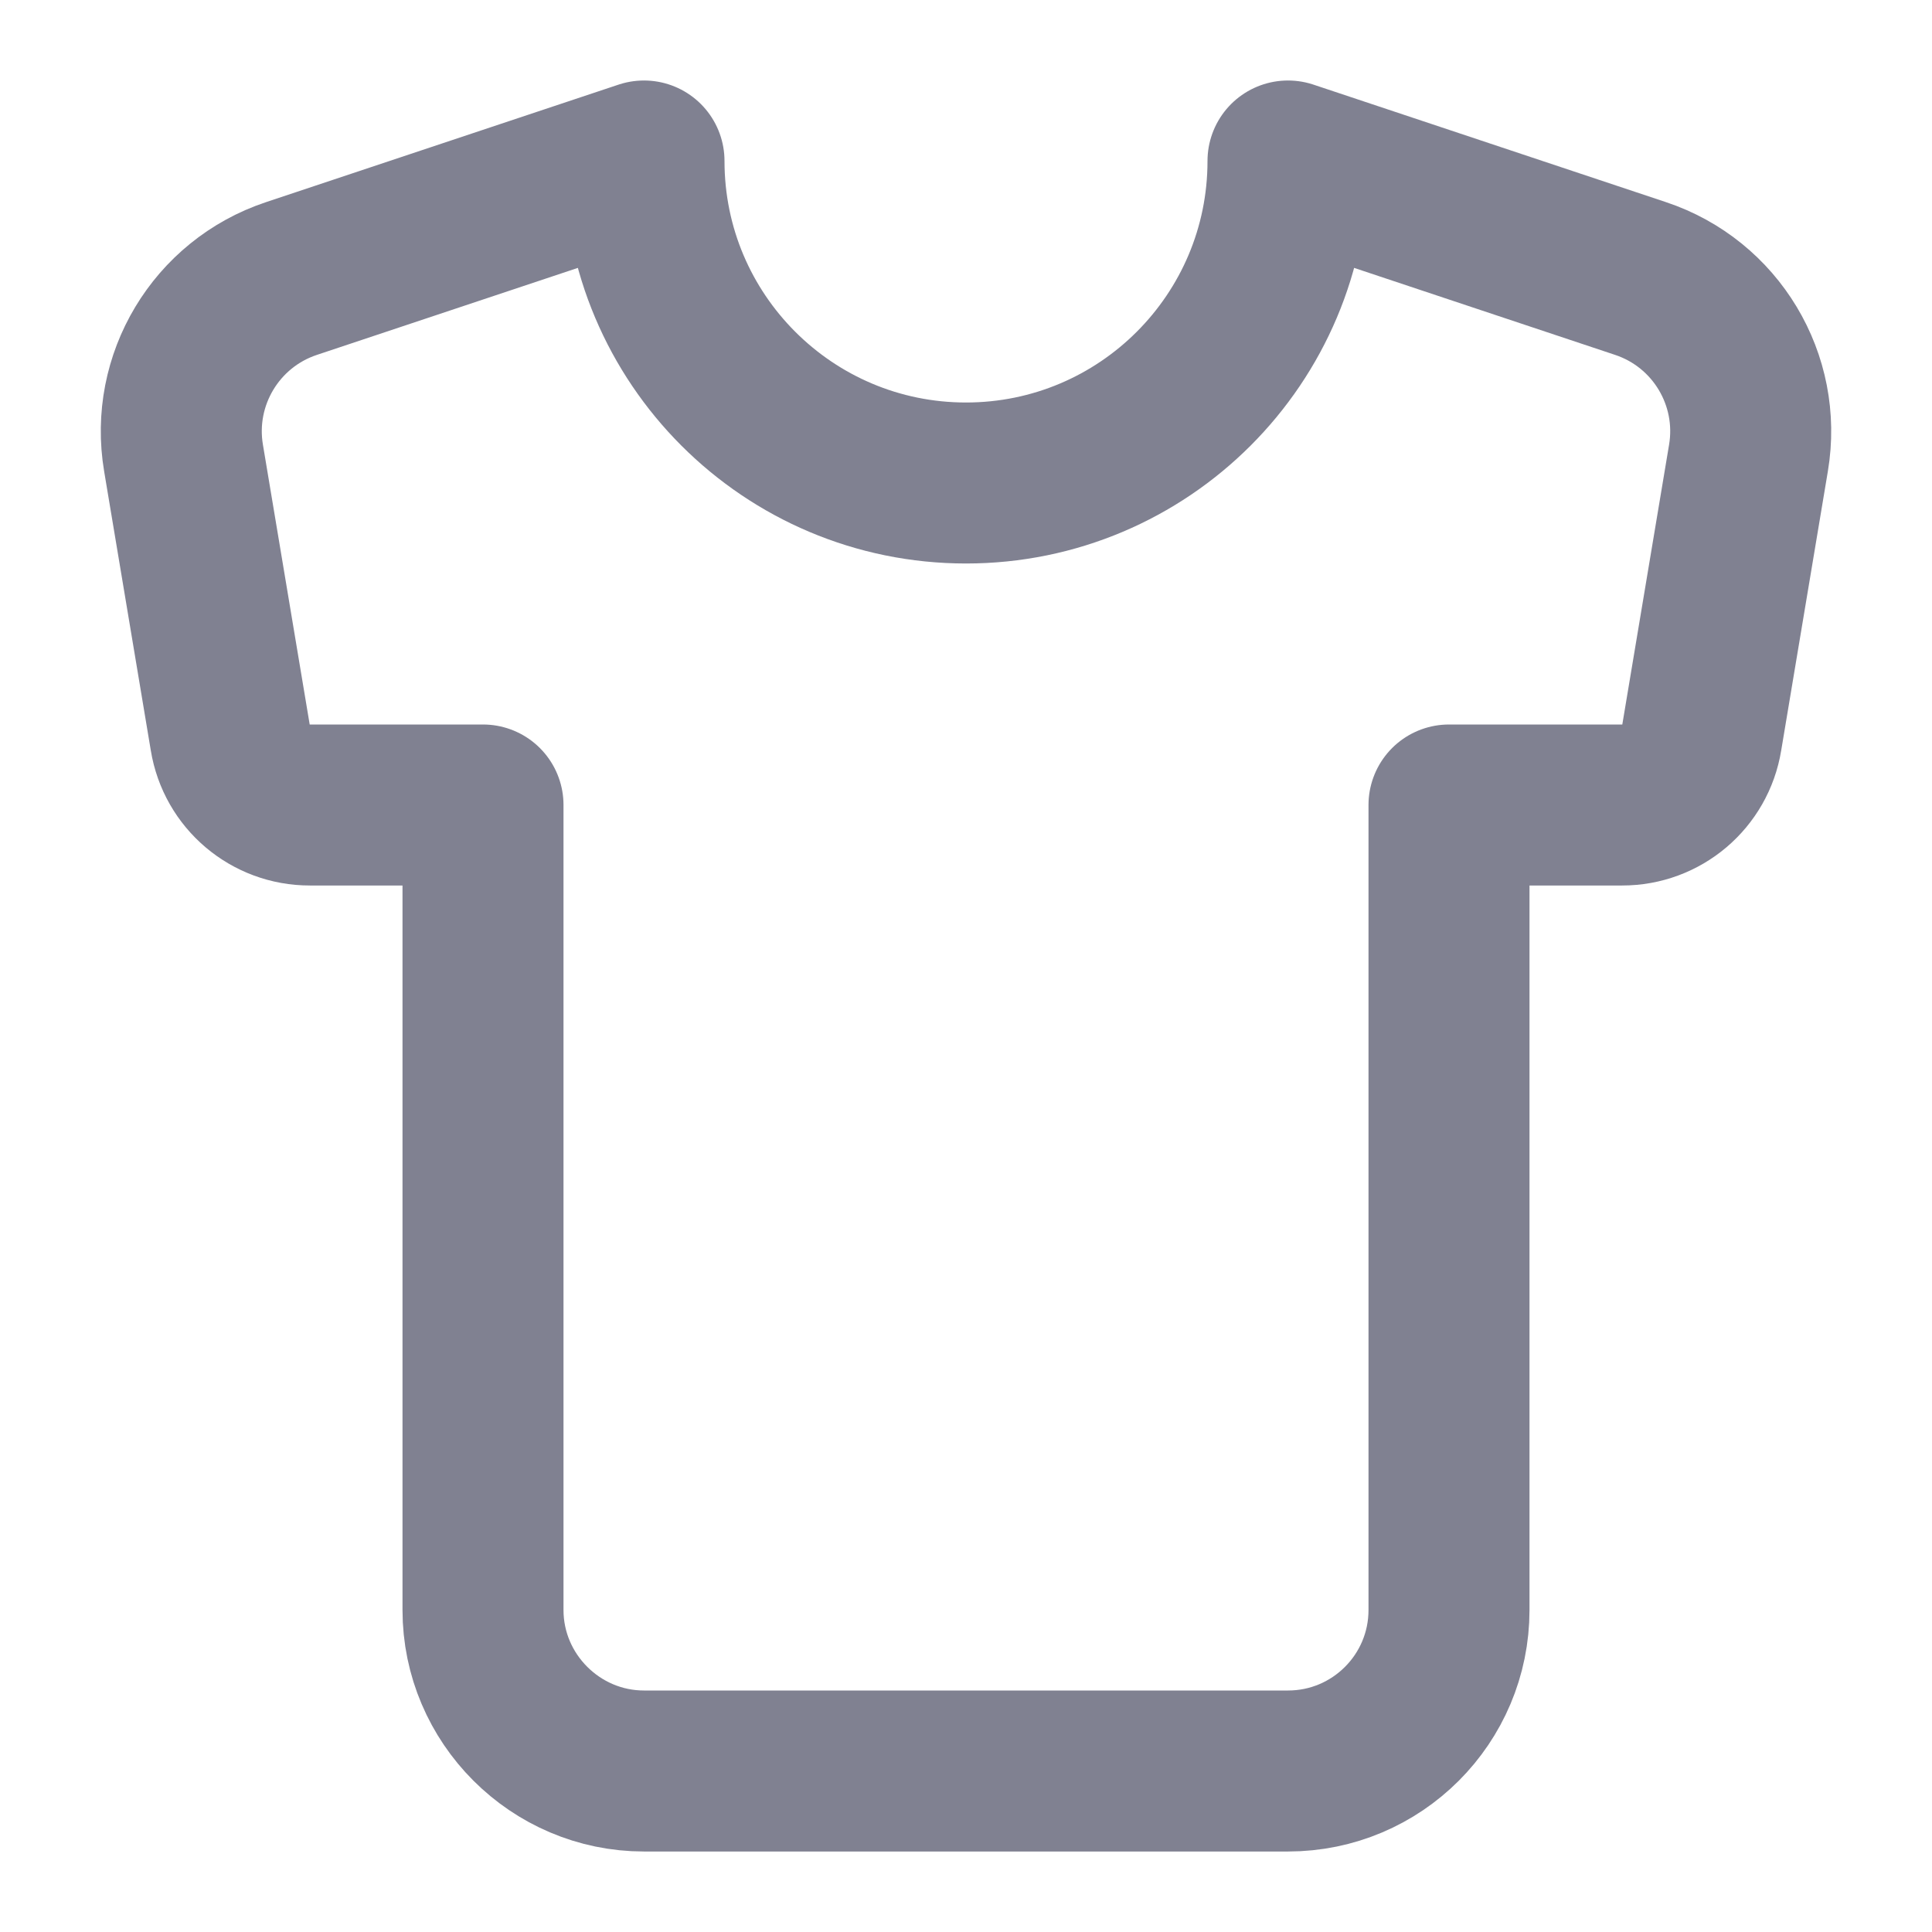
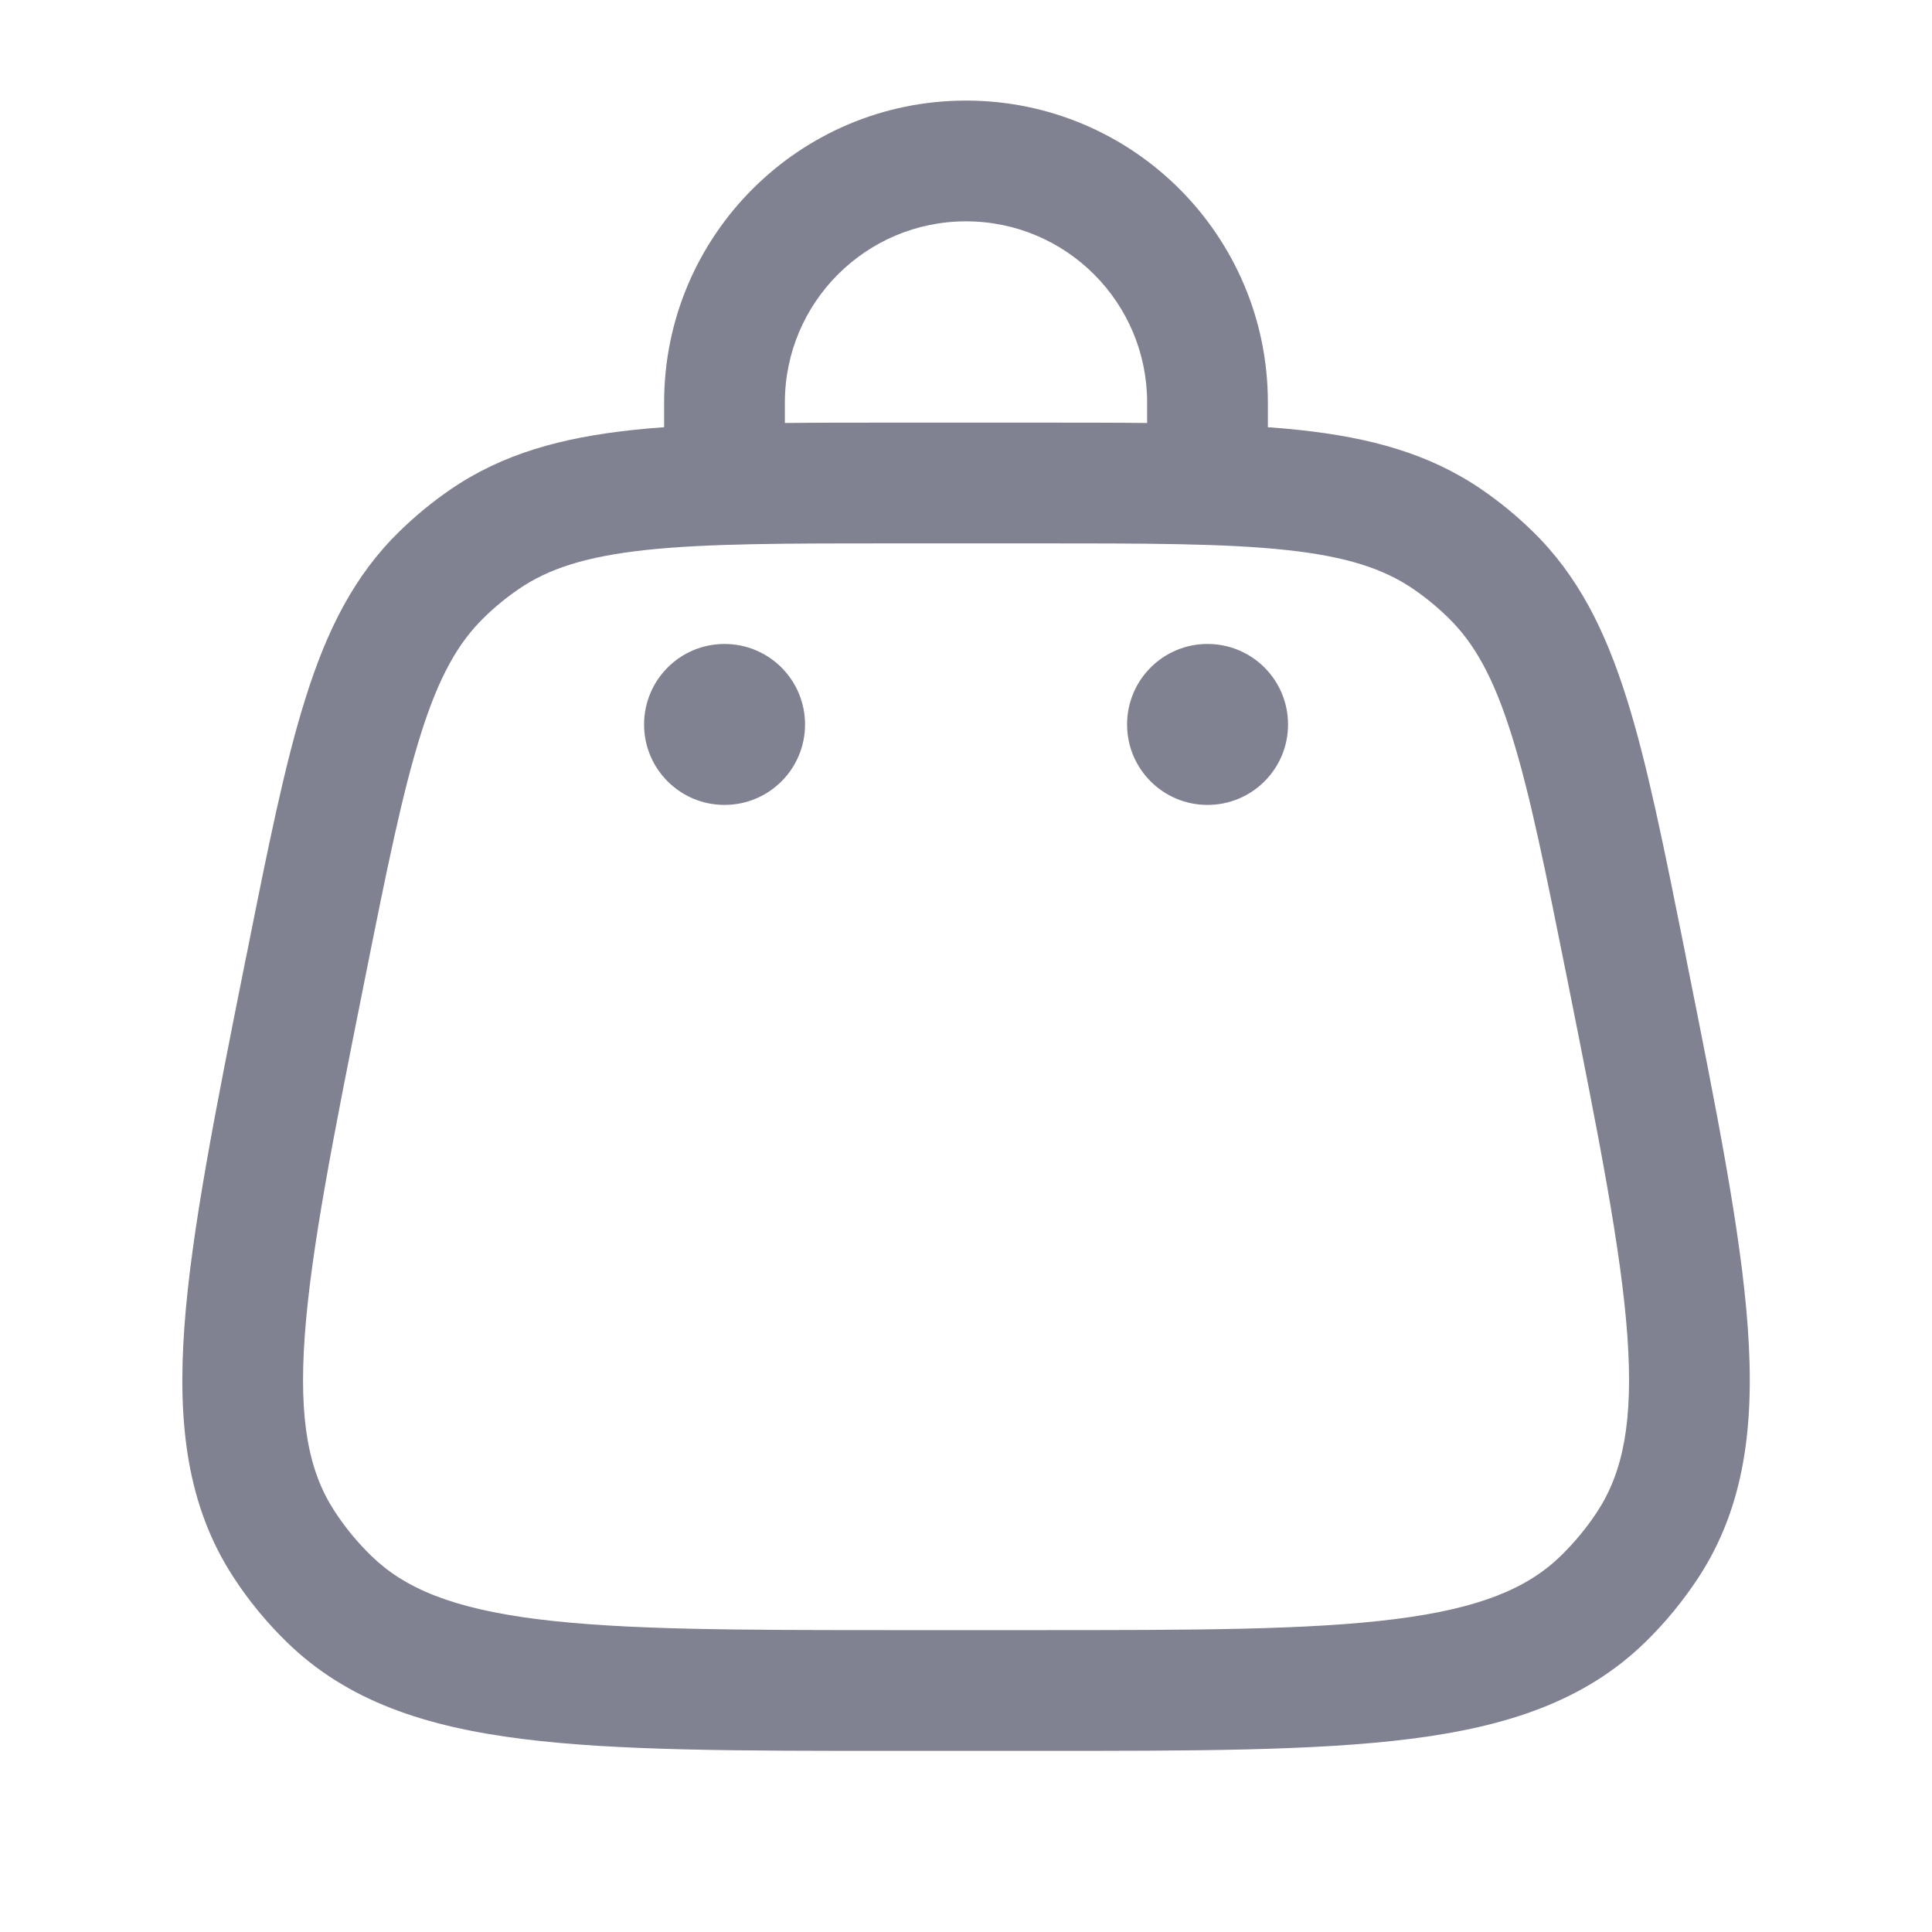
- <svg xmlns="http://www.w3.org/2000/svg" width="24" height="24" viewBox="0 0 24 24" fill="none" stroke="#808191" stroke-width="2" stroke-linecap="round" stroke-linejoin="round" class="lucide lucide-shirt-icon lucide-shirt">
-   <path d="M20.38 3.46 16 2a4 4 0 0 1-8 0L3.62 3.46a2 2 0 0 0-1.34 2.23l.58 3.47a1 1 0 0 0 .99.84H6v10c0 1.1.9 2 2 2h8a2 2 0 0 0 2-2V10h2.15a1 1 0 0 0 .99-.84l.58-3.47a2 2 0 0 0-1.34-2.23z" />
+ <svg xmlns="http://www.w3.org/2000/svg" width="16" height="16" viewBox="0 0 16 16" fill="none">
+   <path d="M10.667 6C10.667 6.368 10.369 6.666 10 6.666C9.632 6.666 9.334 6.368 9.334 6C9.334 5.631 9.632 5.333 10 5.333C10.369 5.333 10.667 5.631 10.667 6Z" fill="#808191" />
+   <path d="M6.667 6C6.667 6.368 6.369 6.666 6 6.666C5.632 6.666 5.334 6.368 5.334 6C5.334 5.631 5.632 5.333 6 5.333C6.369 5.333 6.667 5.631 6.667 6Z" fill="#808191" />
+   <path fill-rule="evenodd" clip-rule="evenodd" d="M8 1.833C7.172 1.833 6.5 2.505 6.5 3.333V3.503C6.779 3.5 7.079 3.5 7.404 3.5H8.597C8.922 3.5 9.222 3.5 9.5 3.503V3.333C9.5 2.505 8.829 1.833 8 1.833ZM10.5 3.538V3.333C10.5 1.952 9.381 0.833 8 0.833C6.62 0.833 5.5 1.952 5.5 3.333V3.538C5.41 3.544 5.324 3.552 5.24 3.561C4.654 3.624 4.164 3.756 3.73 4.054C3.58 4.157 3.44 4.272 3.31 4.399C2.932 4.767 2.706 5.221 2.53 5.783C2.358 6.328 2.219 7.021 2.045 7.893L2.032 7.956C1.781 9.212 1.584 10.201 1.527 10.989C1.469 11.794 1.55 12.471 1.931 13.058C2.058 13.254 2.207 13.435 2.374 13.598C2.875 14.088 3.523 14.3 4.324 14.401C5.108 14.5 6.116 14.5 7.397 14.5H8.604C9.884 14.5 10.893 14.5 11.677 14.401C12.478 14.3 13.126 14.088 13.627 13.598C13.794 13.435 13.942 13.254 14.07 13.058C14.451 12.471 14.532 11.794 14.474 10.989C14.417 10.201 14.219 9.212 13.968 7.956L13.956 7.893C13.781 7.021 13.643 6.328 13.471 5.783C13.294 5.221 13.069 4.767 12.691 4.399C12.561 4.272 12.421 4.157 12.271 4.054C11.836 3.756 11.347 3.624 10.761 3.561C10.677 3.552 10.59 3.544 10.5 3.538ZM5.347 4.555C4.849 4.609 4.542 4.71 4.295 4.879C4.193 4.949 4.096 5.028 4.008 5.115C3.794 5.323 3.634 5.605 3.484 6.083C3.33 6.571 3.201 7.211 3.02 8.117C2.76 9.416 2.576 10.343 2.524 11.061C2.473 11.769 2.559 12.19 2.77 12.514C2.857 12.648 2.958 12.771 3.073 12.883C3.349 13.153 3.745 13.32 4.449 13.409C5.163 13.499 6.109 13.5 7.433 13.5H8.568C9.892 13.5 10.838 13.499 11.552 13.409C12.256 13.32 12.652 13.153 12.928 12.883C13.042 12.771 13.144 12.648 13.231 12.514C13.441 12.19 13.528 11.769 13.477 11.061C13.425 10.343 13.24 9.416 12.981 8.117C12.799 7.211 12.671 6.571 12.517 6.083C12.367 5.605 12.207 5.323 11.993 5.115C11.904 5.028 11.808 4.949 11.706 4.879C11.459 4.71 11.152 4.609 10.654 4.555C10.145 4.5 9.492 4.5 8.568 4.5H7.433C6.509 4.5 5.856 4.5 5.347 4.555Z" fill="#808191" />
</svg>
